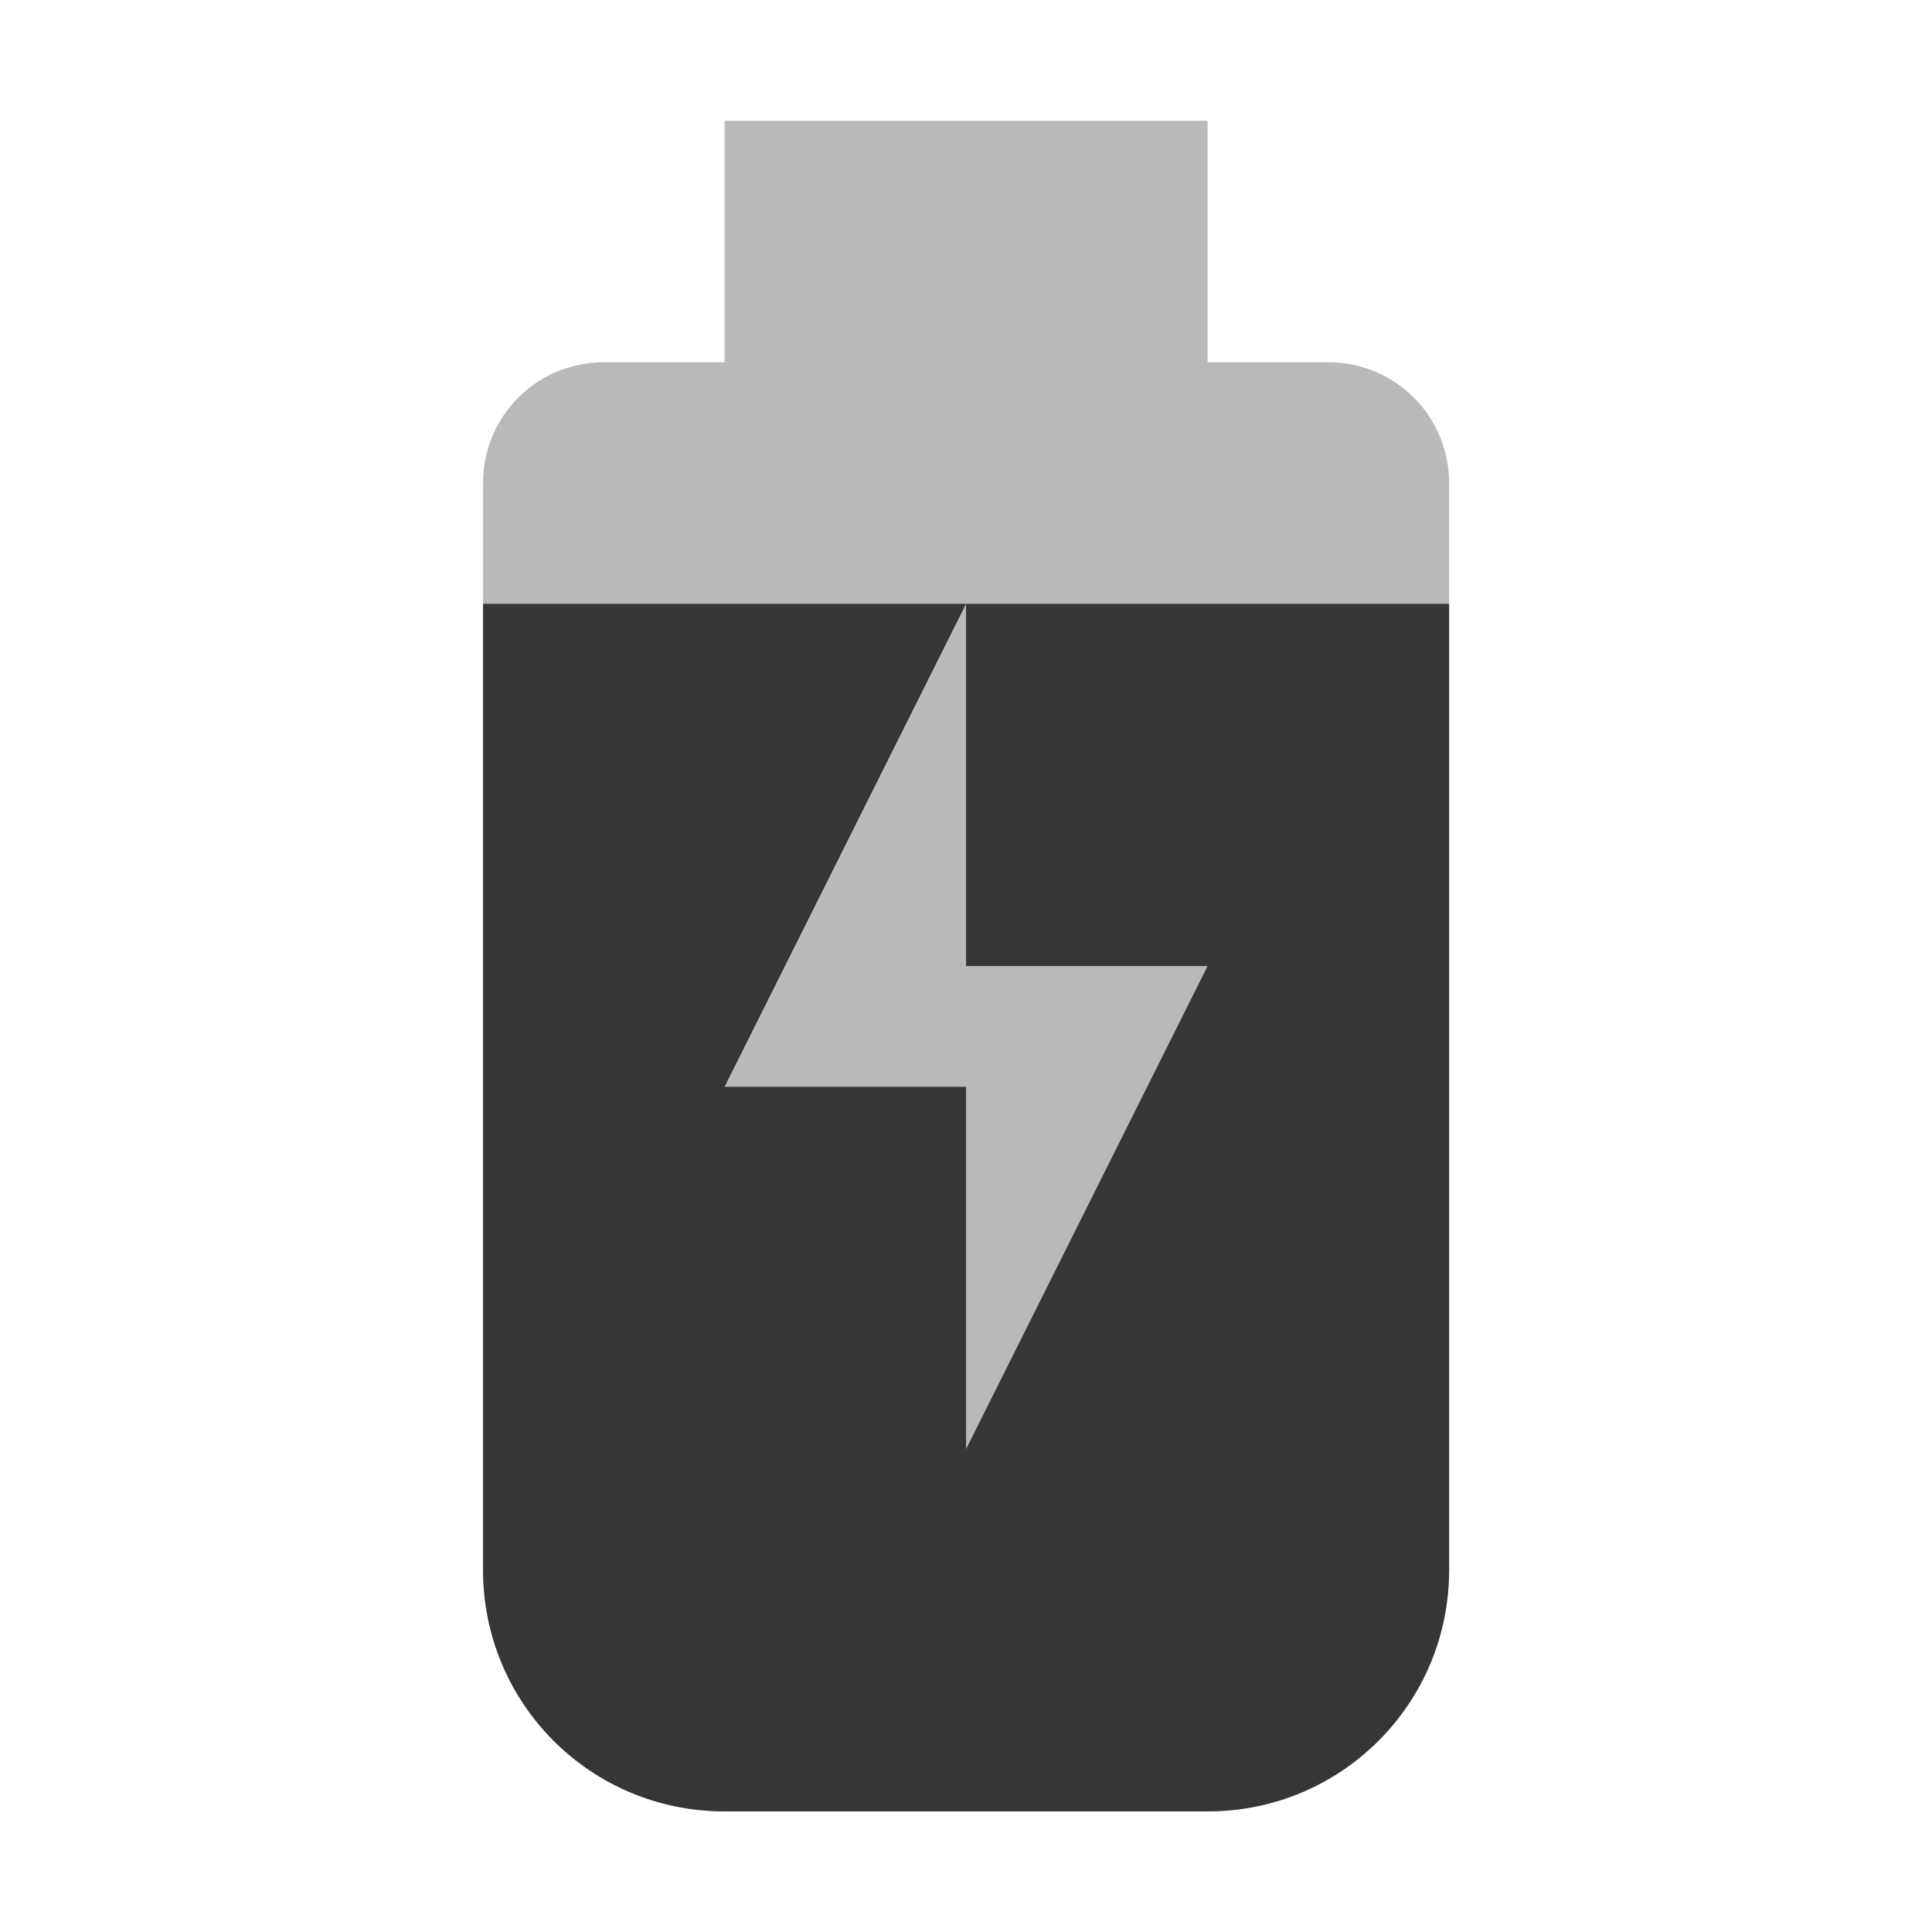
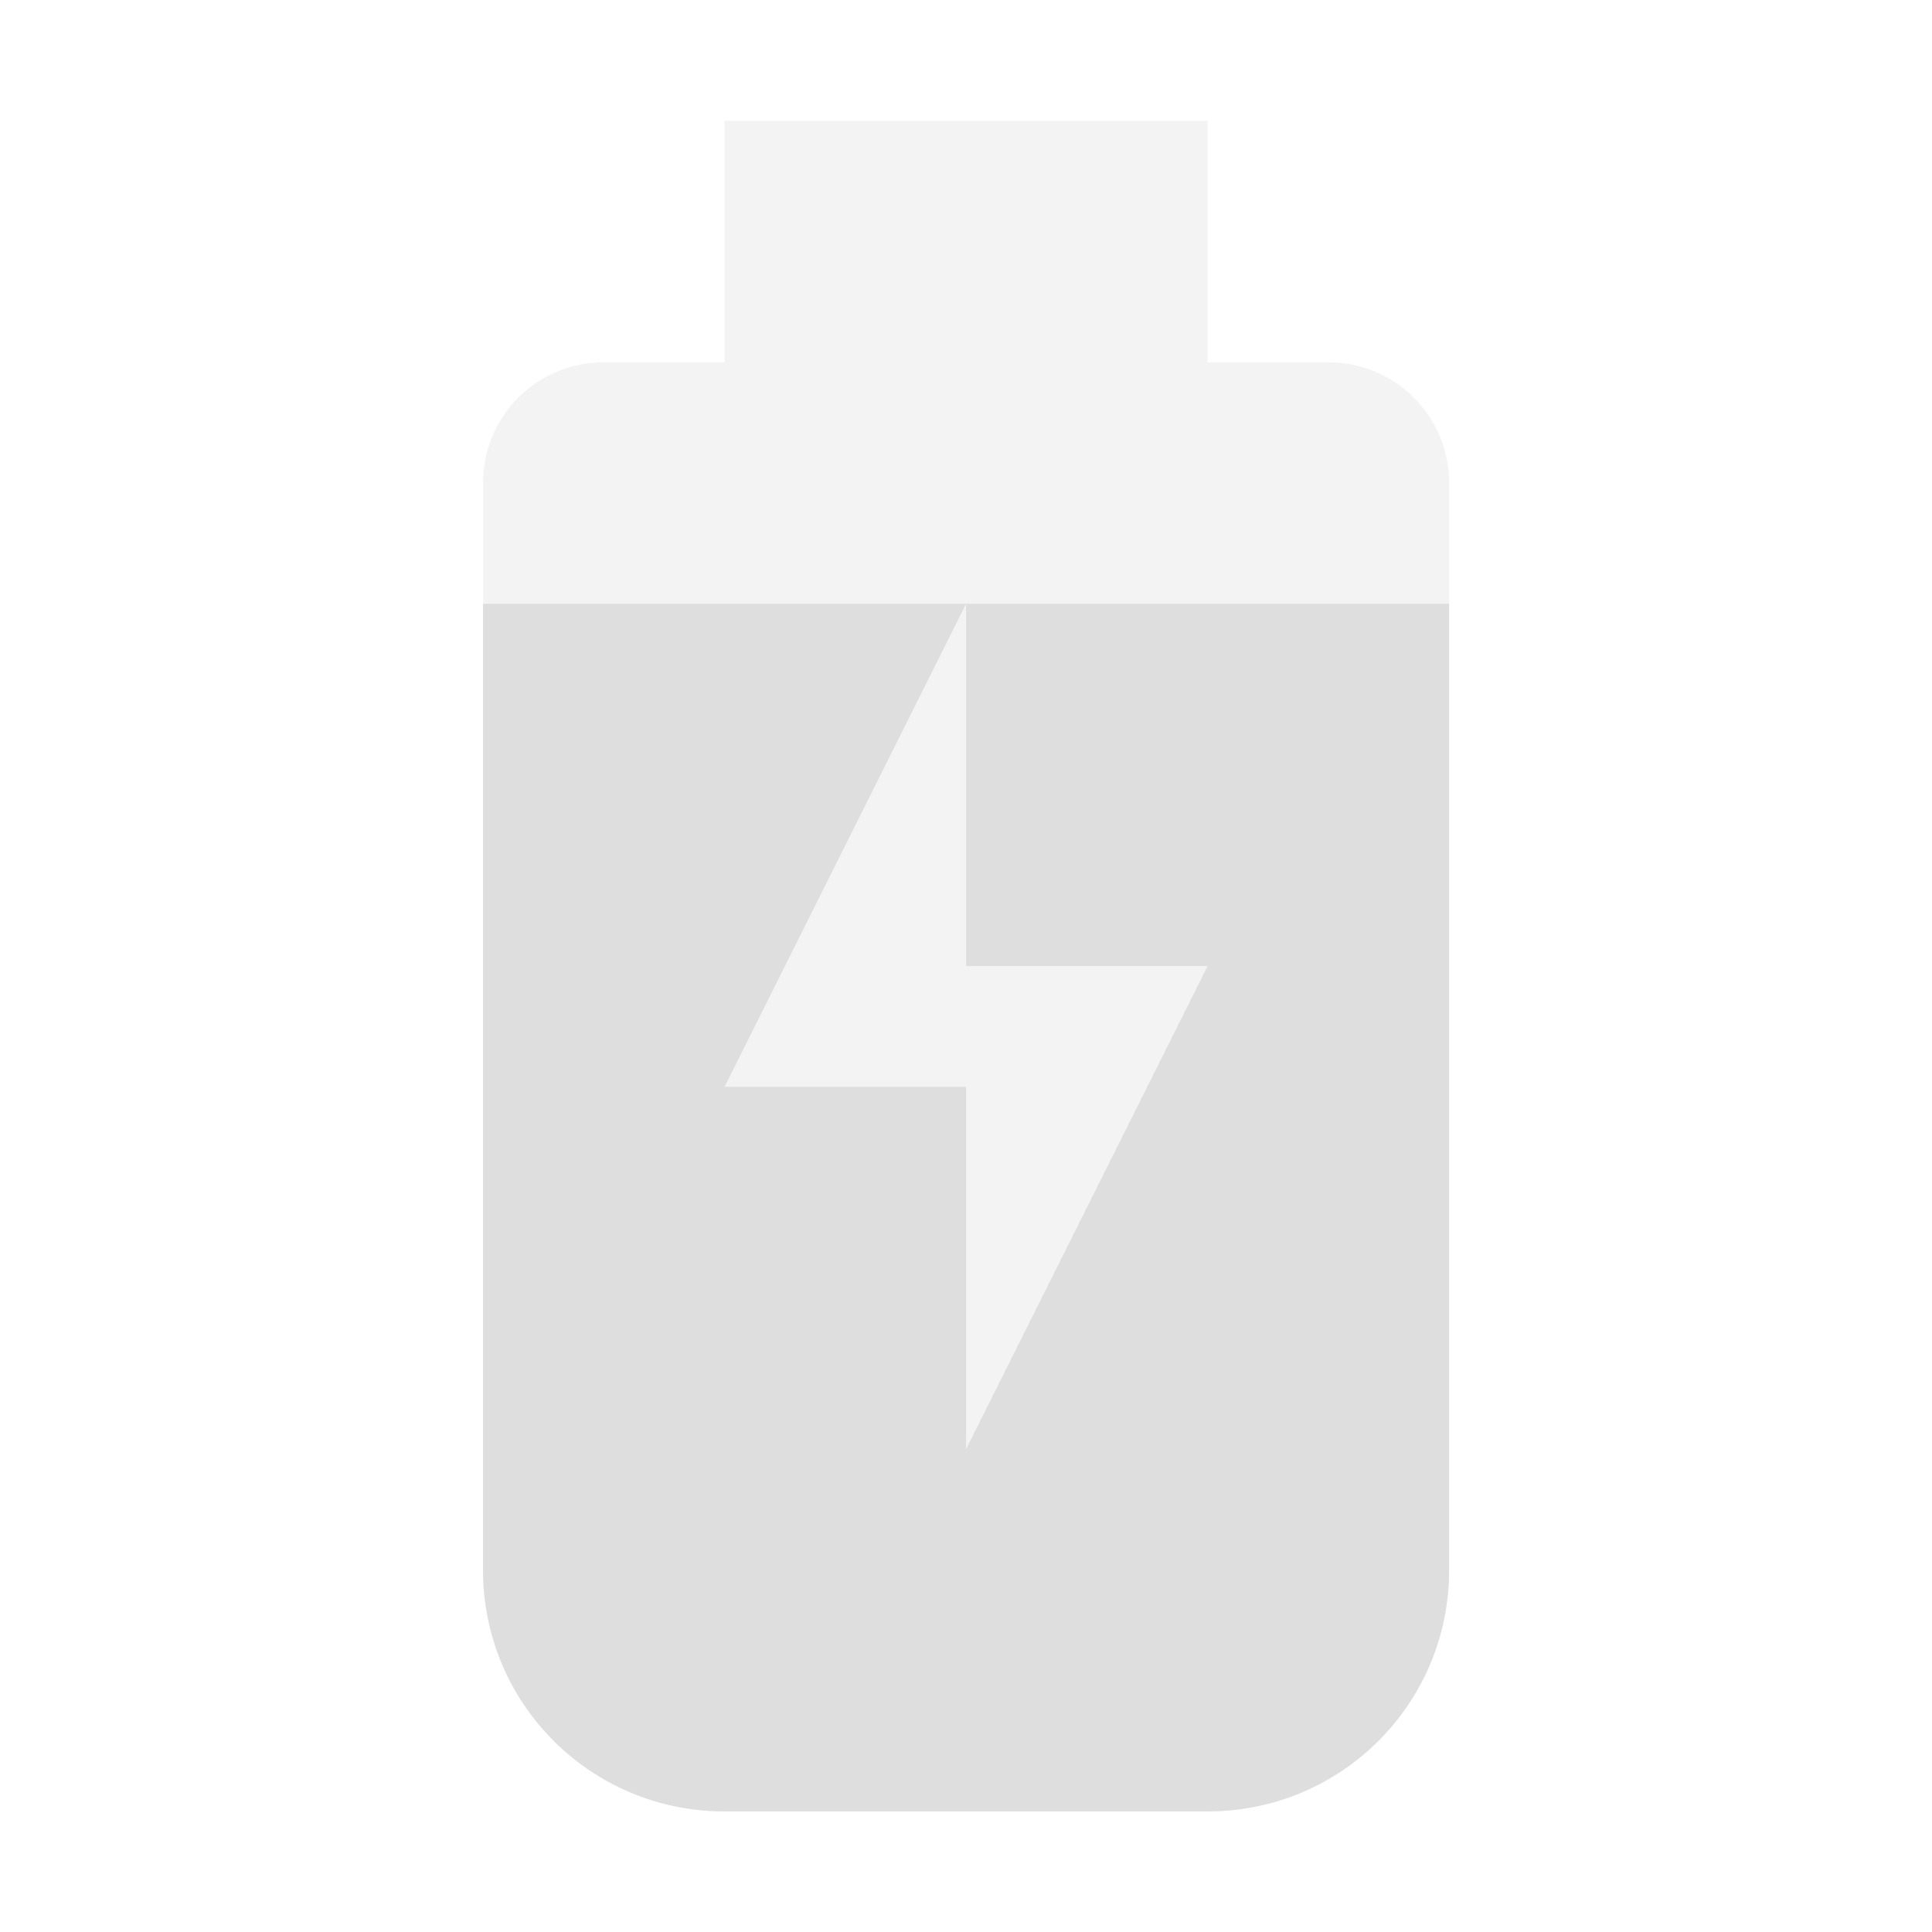
<svg xmlns="http://www.w3.org/2000/svg" width="16" height="16" viewBox="0 0 4.233 4.233" version="1.1" id="svg11945">
  <defs id="defs11942" />
-   <path id="rect15908" style="opacity:0.35;fill:#363636;stroke-width:1" d="M 6,1 V 3 H 5 C 4.446,3 4,3.446 4,4 v 9 c 0,1.108 0.892,2 2,2 h 4 c 1.108,0 2,-0.892 2,-2 V 4 C 12,3.446 11.554,3 11,3 H 10 V 1 Z" transform="scale(0.2645833)" />
-   <path id="rect17200" style="opacity:1;fill:#363636;stroke-width:0.764" d="M 4 5 L 4 13 C 4 14.108 4.892 15 6 15 L 10 15 C 11.108 15 12 14.108 12 13 L 12 5 L 8 5 L 8 8 L 10 8 L 8 12 L 8 9 L 6 9 L 8 5 L 4 5 z " transform="scale(0.2645833)" />
+   <path id="rect15908" style="opacity:0.35;fill:#dedede;stroke-width:1" d="M 6,1 V 3 H 5 C 4.446,3 4,3.446 4,4 v 9 c 0,1.108 0.892,2 2,2 h 4 c 1.108,0 2,-0.892 2,-2 V 4 C 12,3.446 11.554,3 11,3 H 10 V 1 Z" transform="scale(0.2645833)" />
+   <path id="rect17200" style="opacity:1;fill:#dedede;stroke-width:0.764" d="M 4 5 L 4 13 C 4 14.108 4.892 15 6 15 L 10 15 C 11.108 15 12 14.108 12 13 L 12 5 L 8 5 L 8 8 L 10 8 L 8 12 L 8 9 L 6 9 L 8 5 L 4 5 z " transform="scale(0.2645833)" />
</svg>
